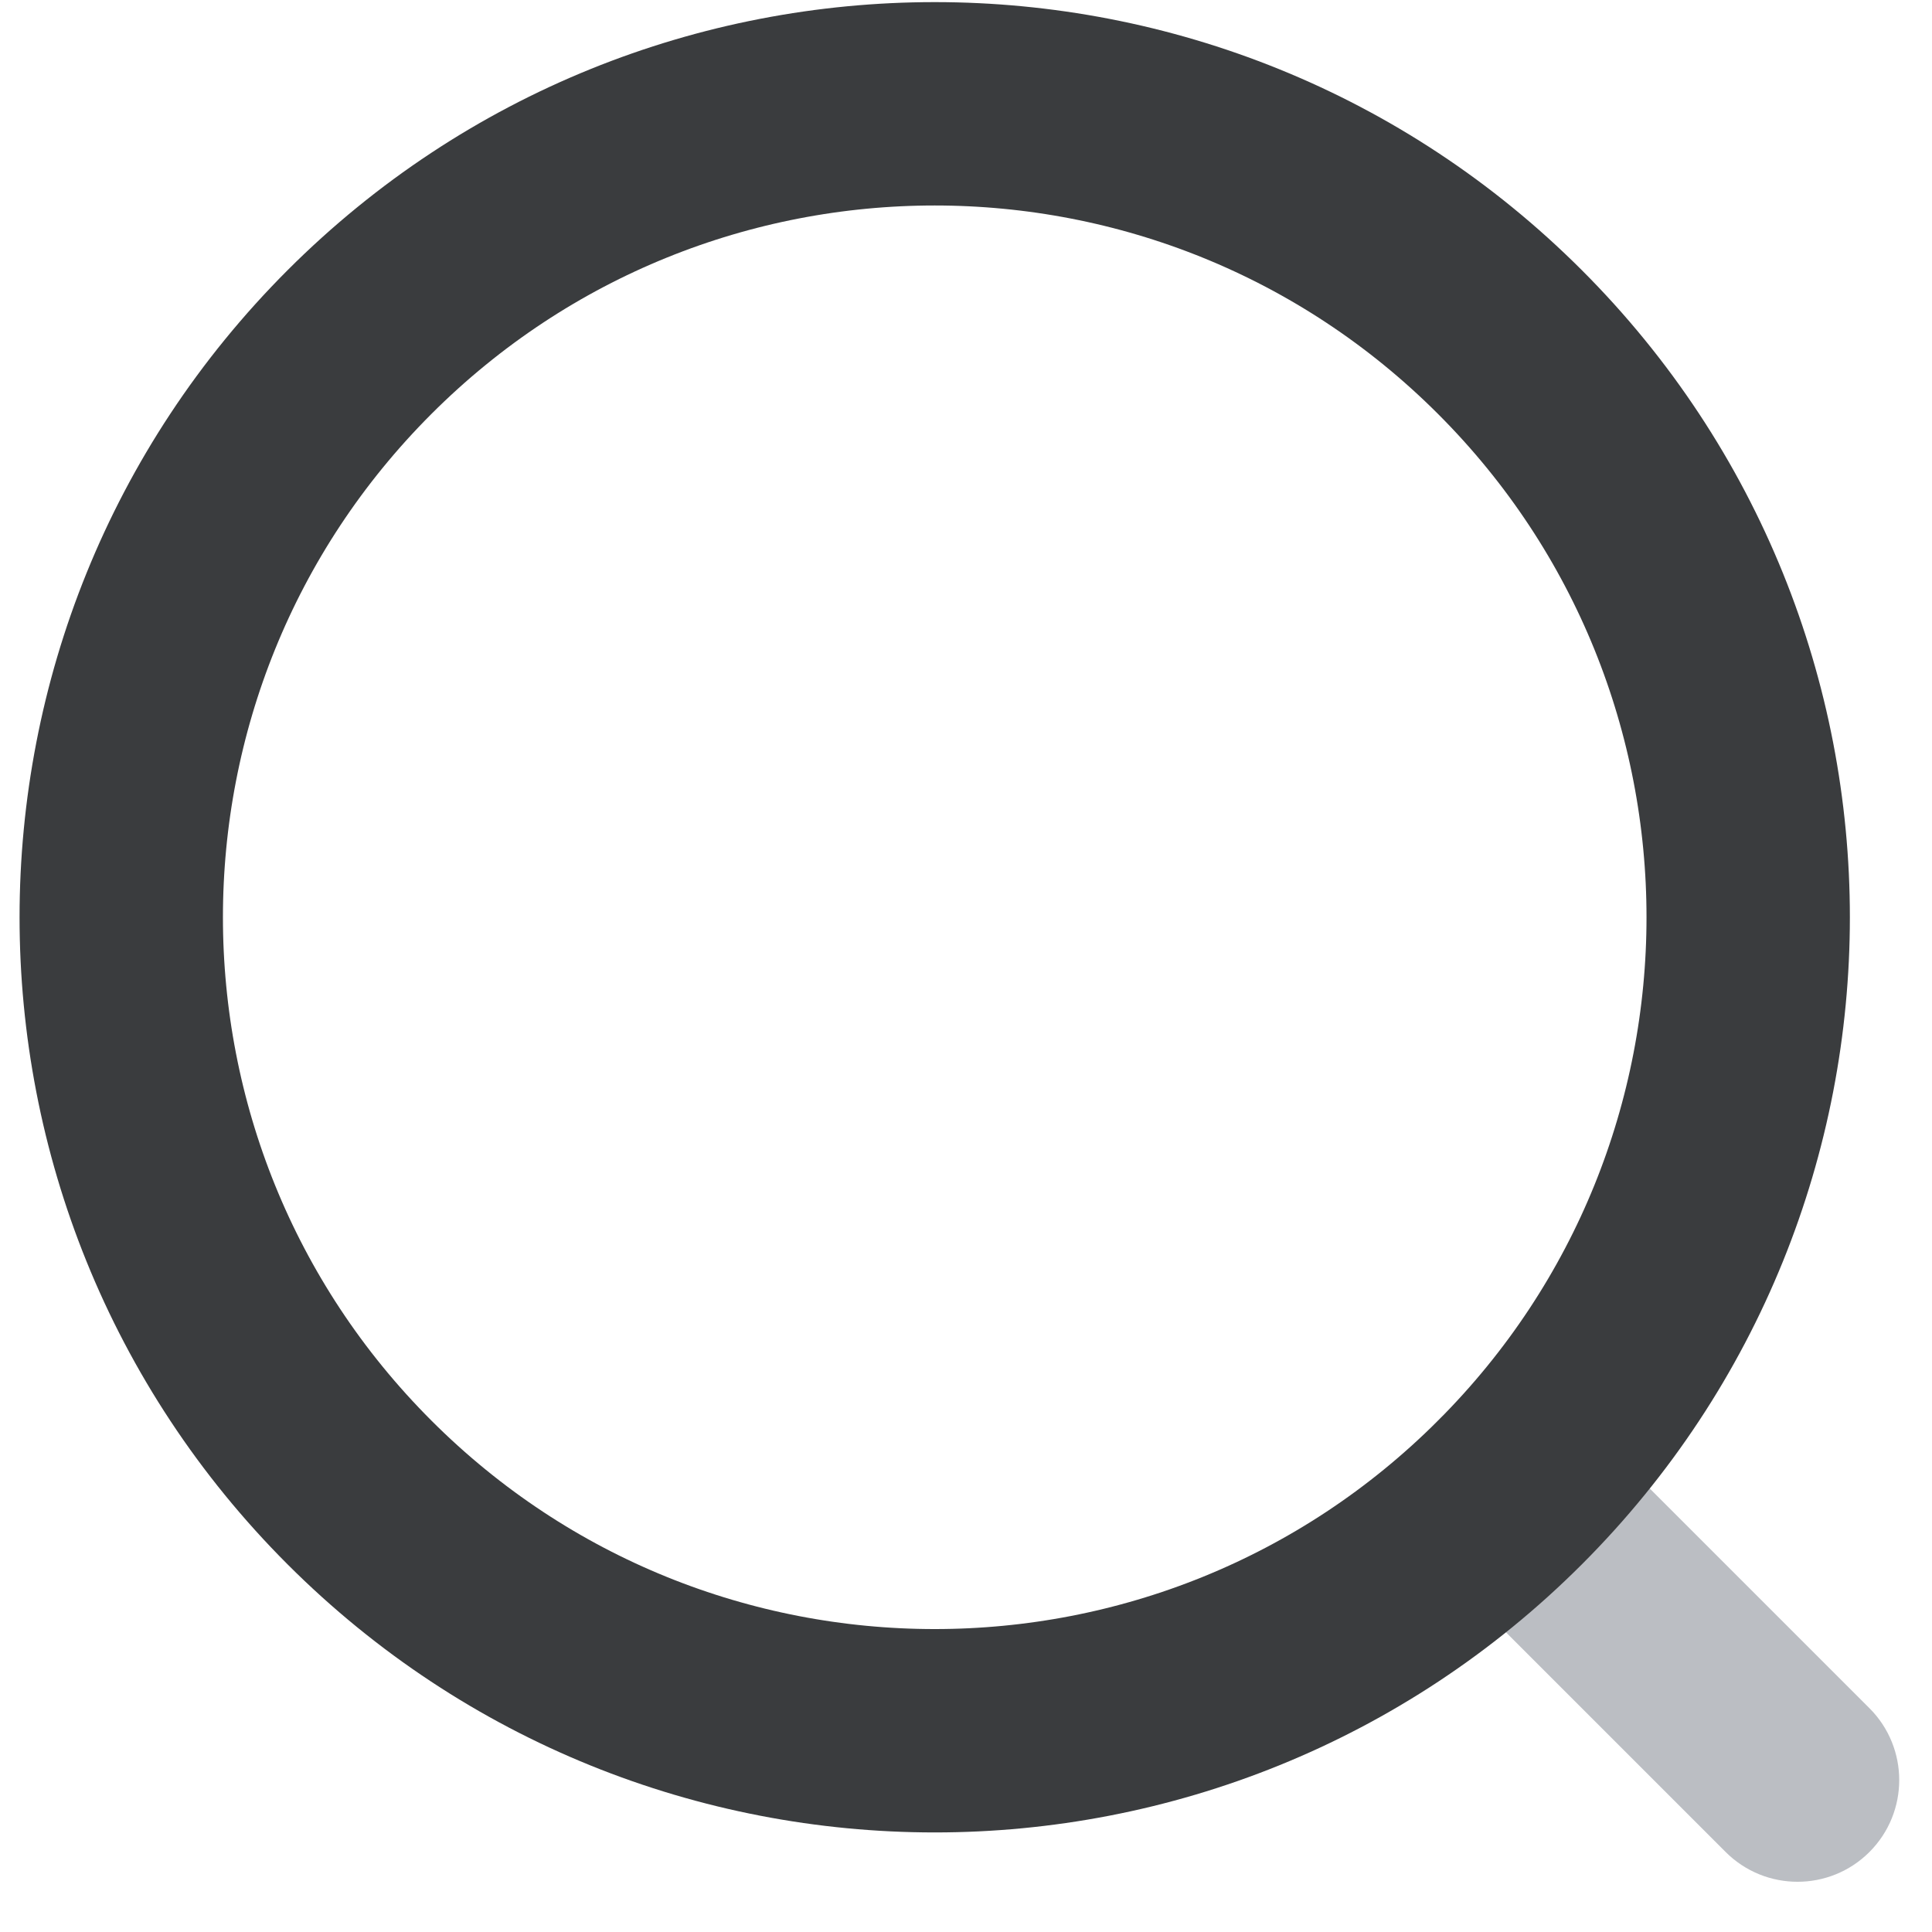
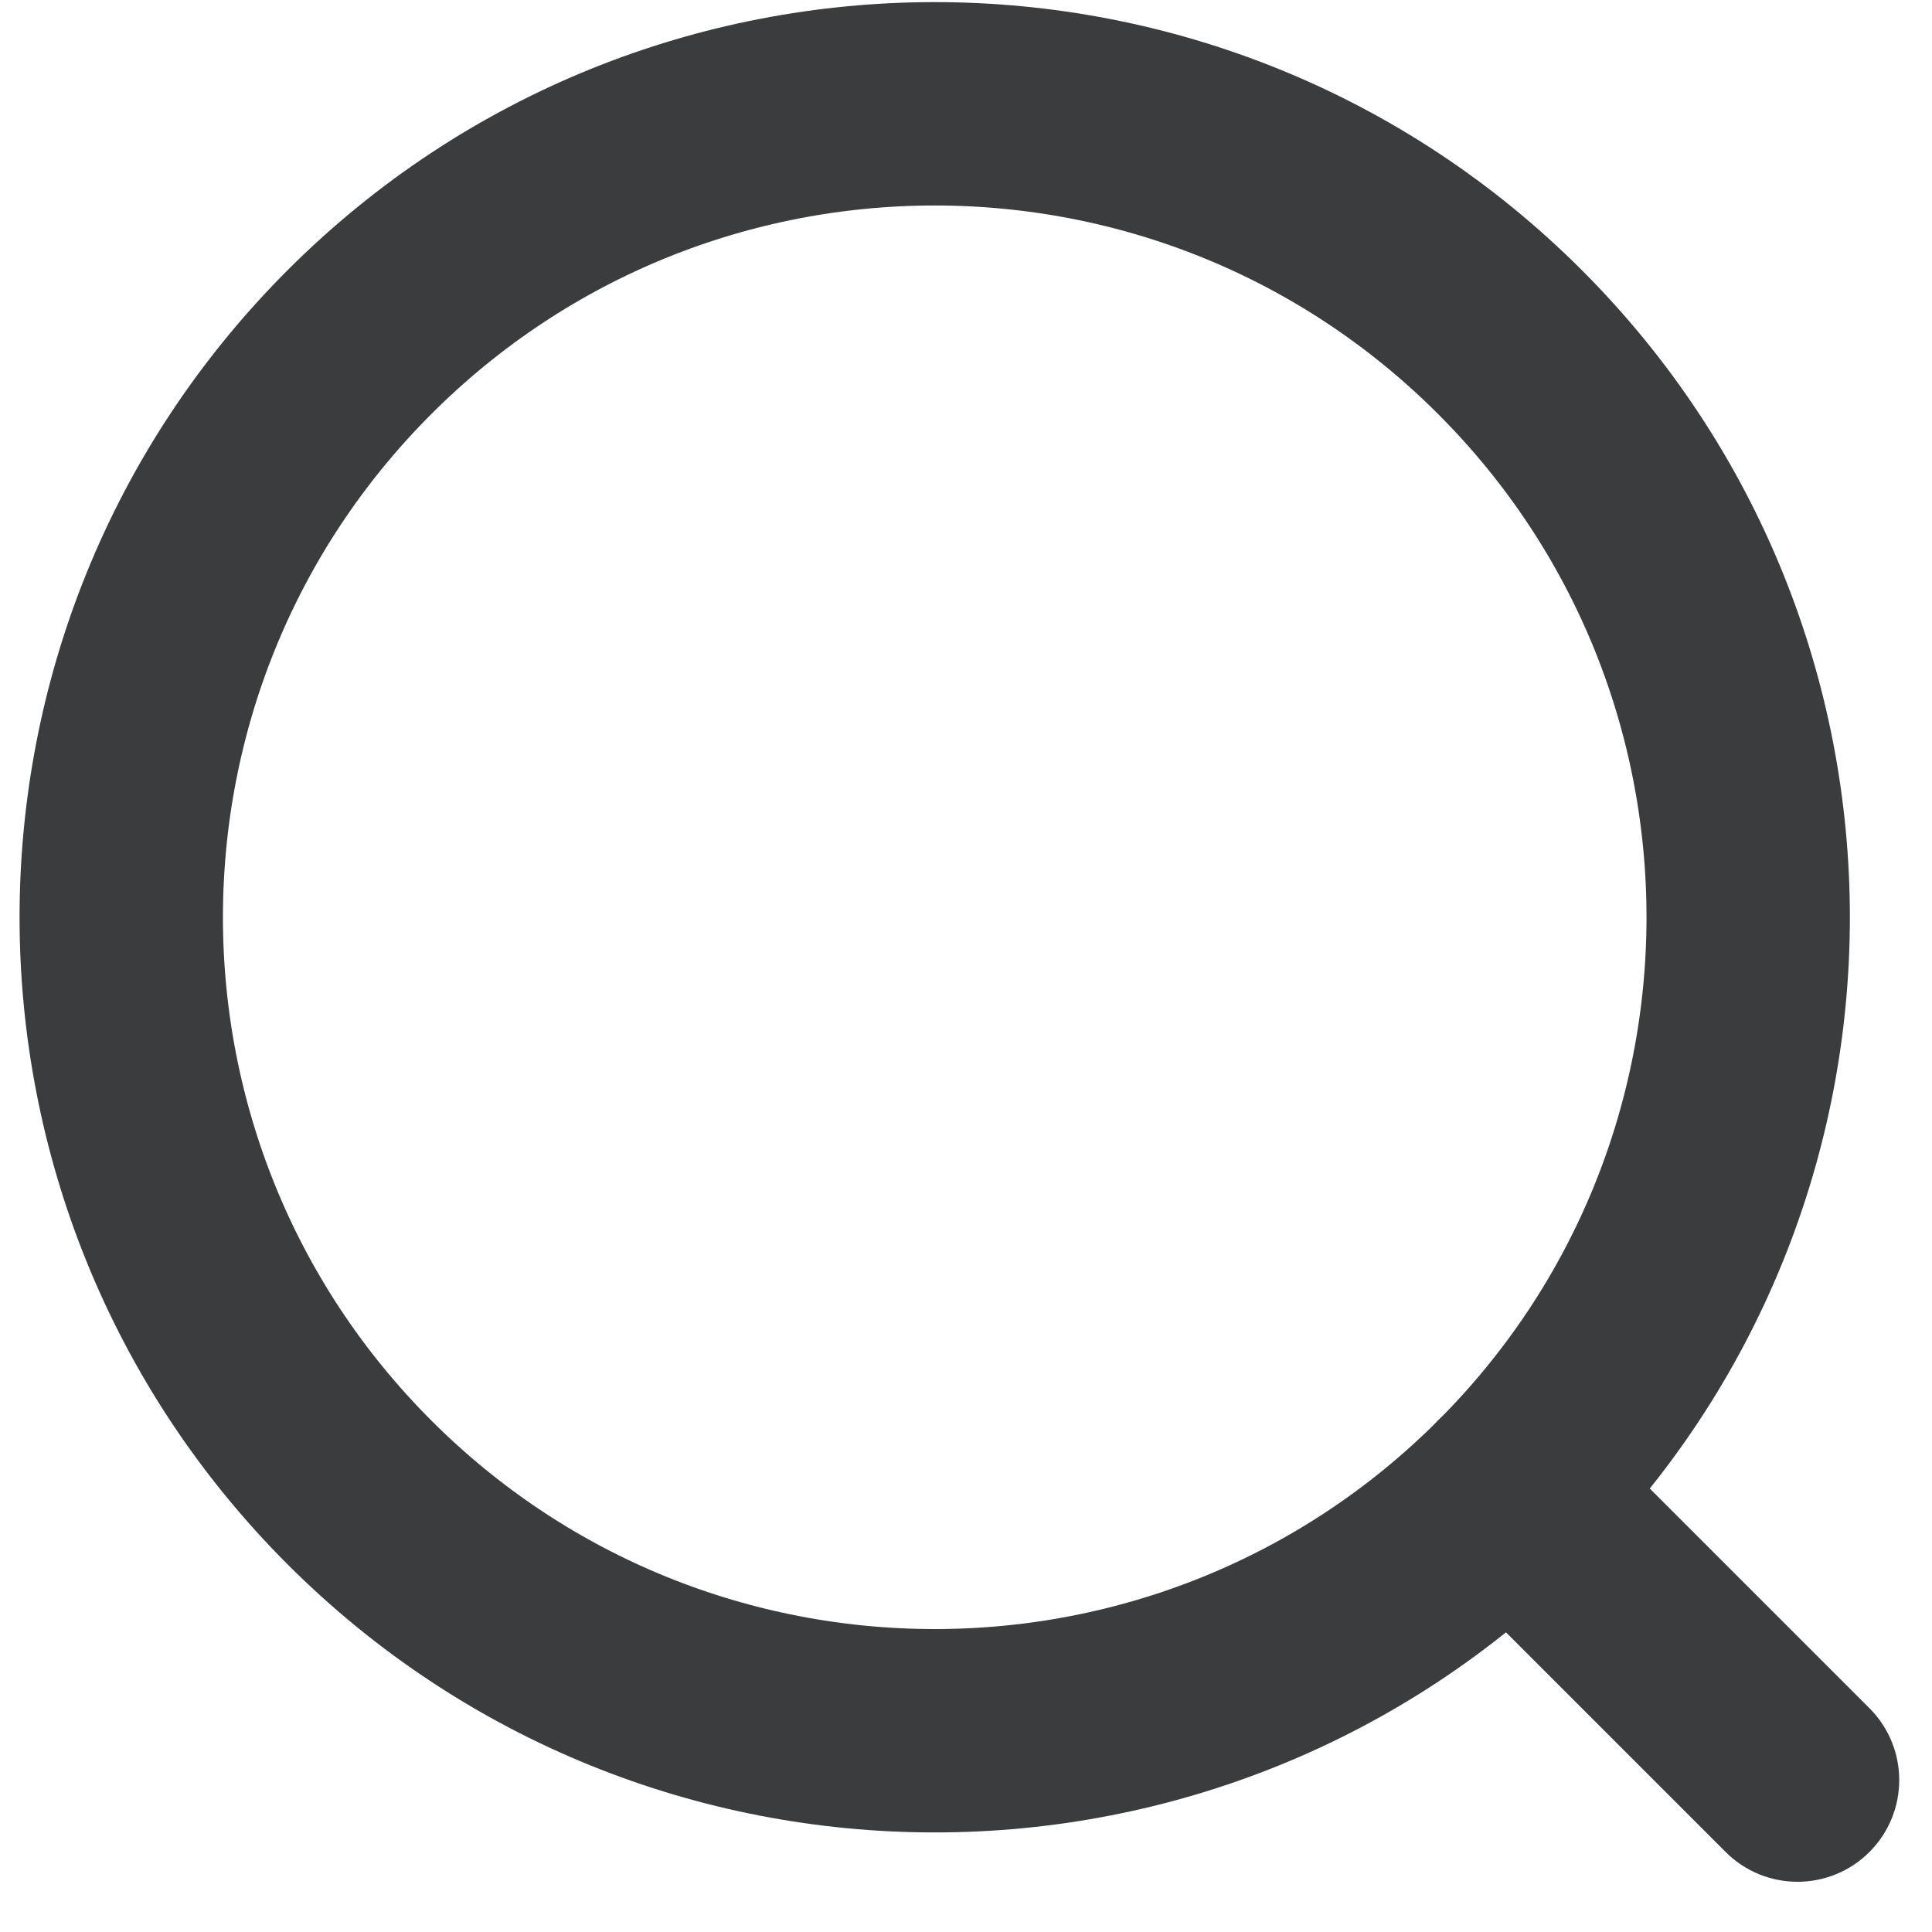
<svg xmlns="http://www.w3.org/2000/svg" width="16px" height="16px" viewBox="0 0 19 19" version="1.1">
  <g id="组件" stroke="none" stroke-width="1" fill="none" fill-rule="evenodd">
    <g id="Icon/Seach" transform="translate(0, -3)">
      <g id="icon" transform="translate(10.96016, 13.78858) rotate(-45) translate(-10.96016, -13.78858) translate(2.960155, 3.288582)">
-         <rect id="矩形" fill="#BBBEC3" x="7" y="15" width="2" height="6" rx="1" />
+         <rect id="矩形" fill="#3A3C3E" x="7" y="15" width="2" height="6" rx="1" />
        <circle id="Oval" stroke="#3A3C3E" stroke-width="2" stroke-linecap="round" stroke-linejoin="round" cx="8" cy="8" r="8" />
      </g>
    </g>
  </g>
</svg>
